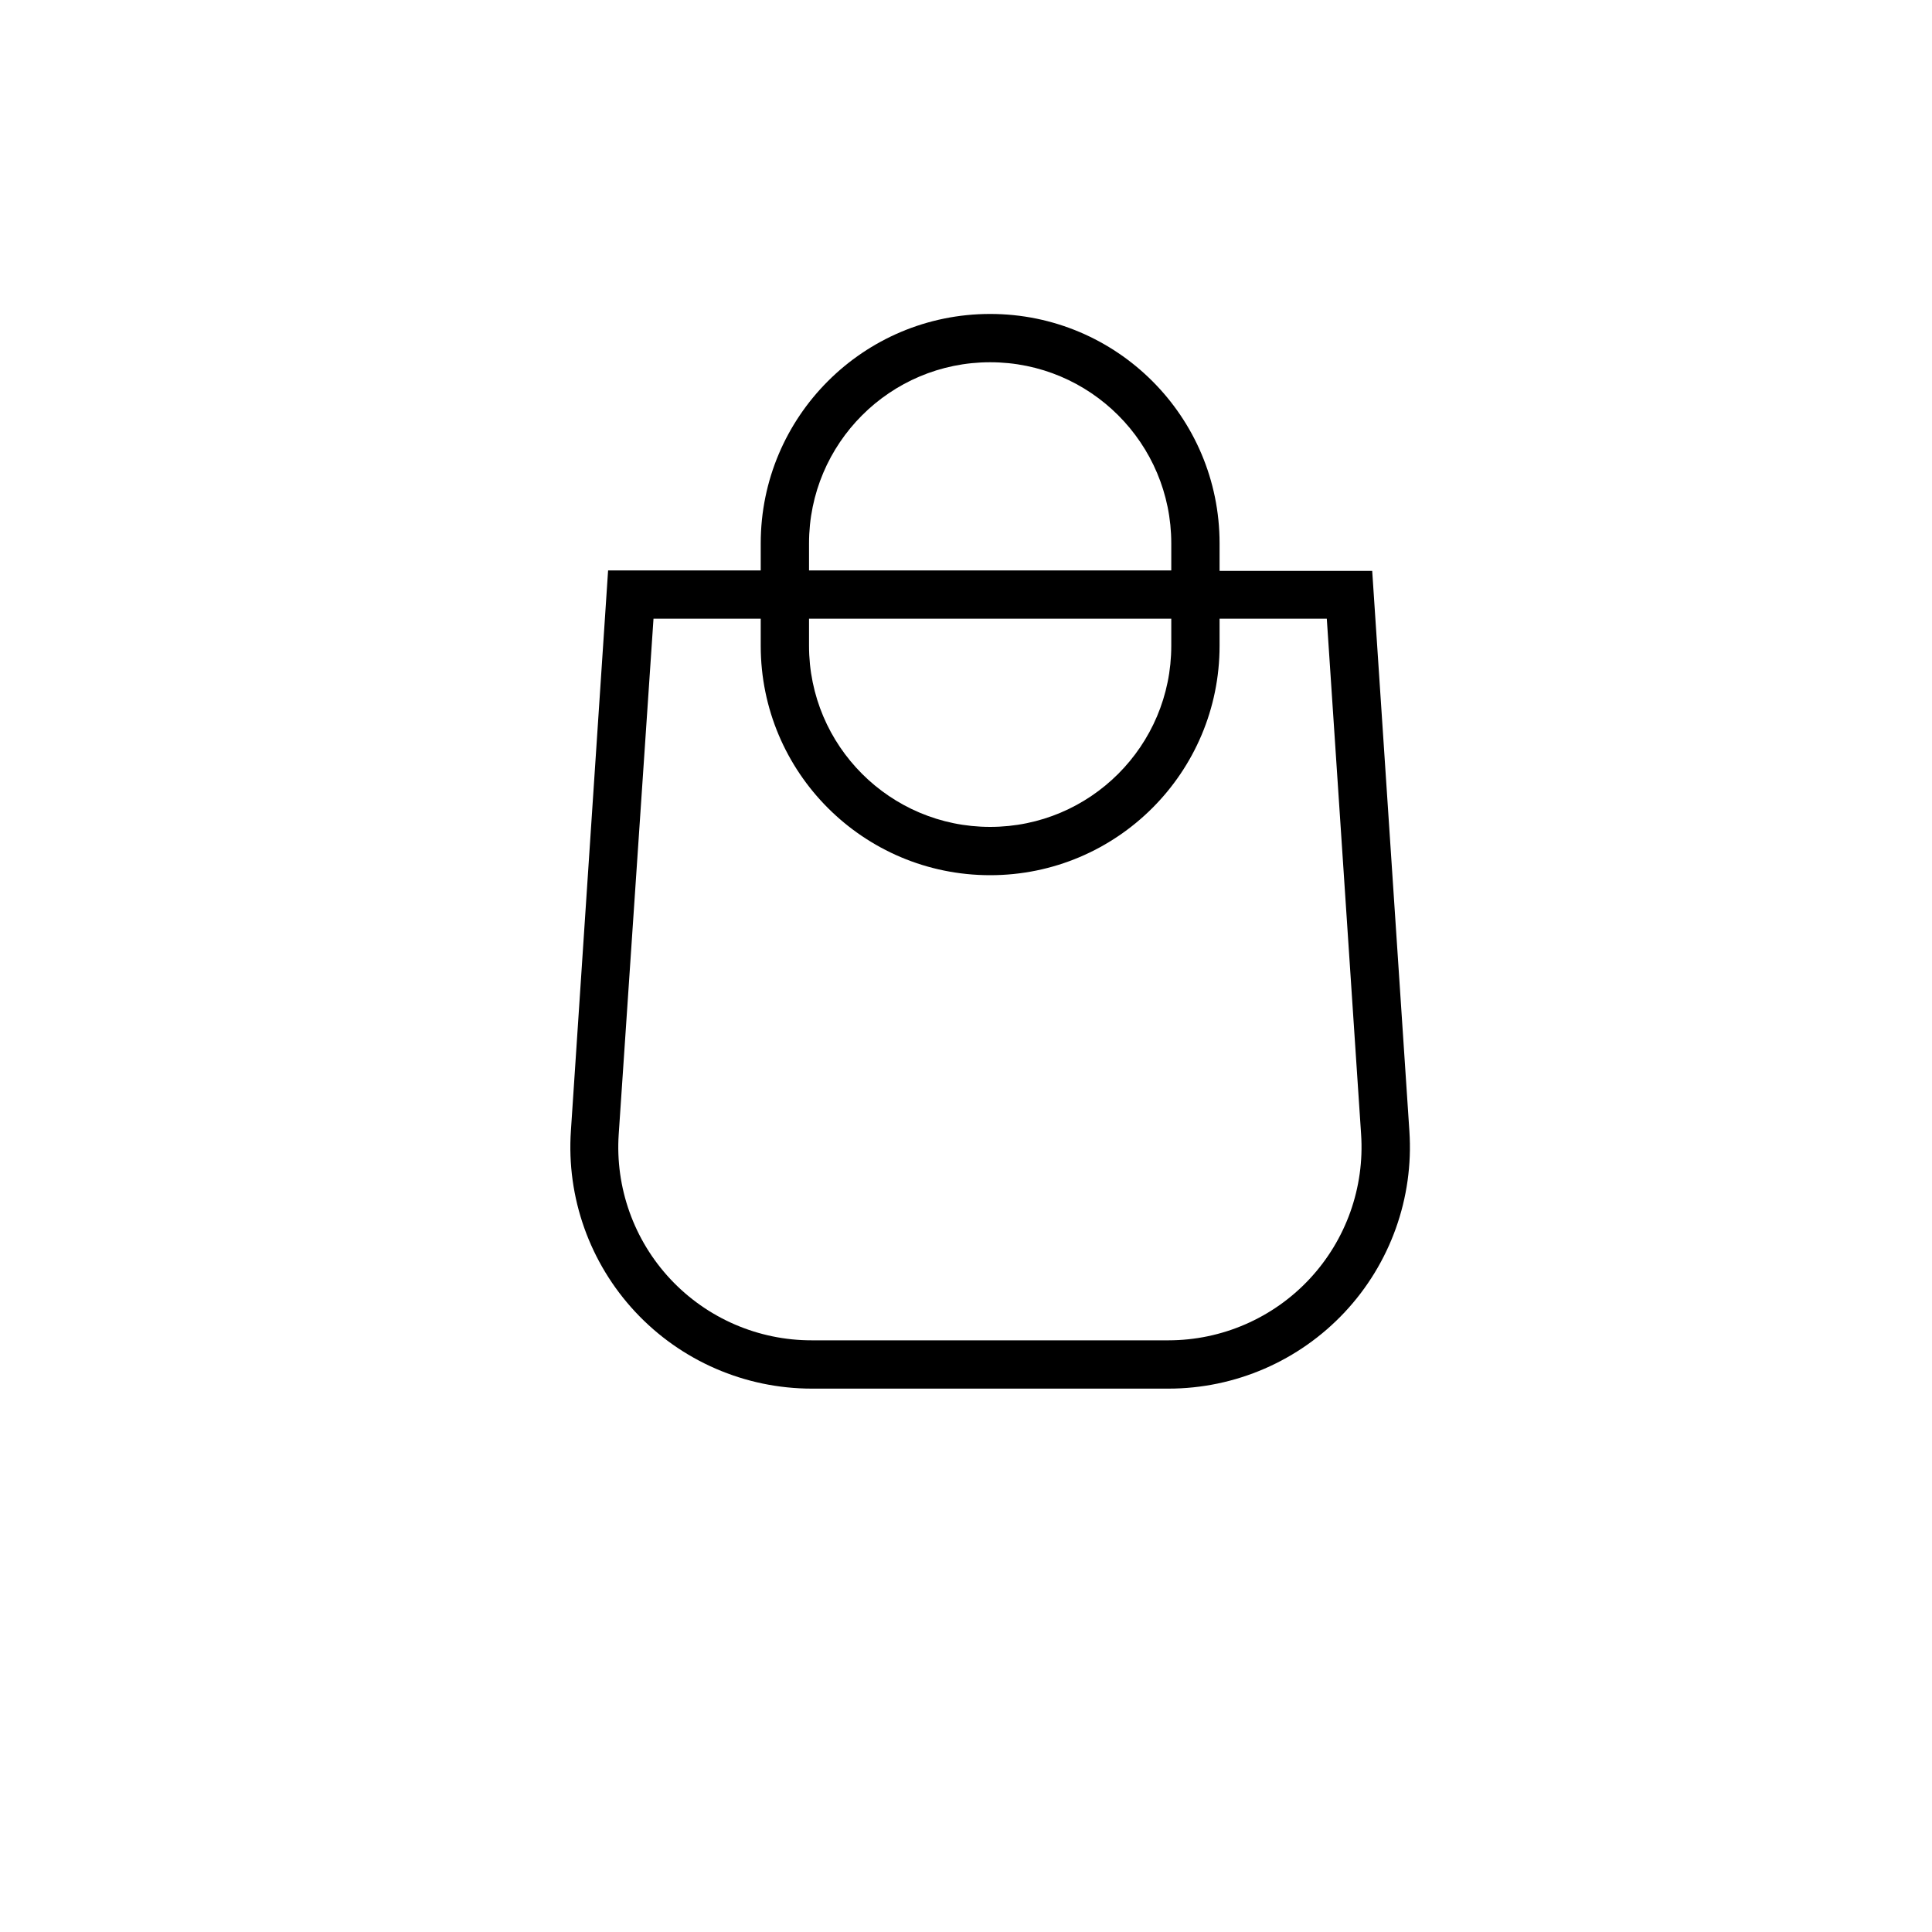
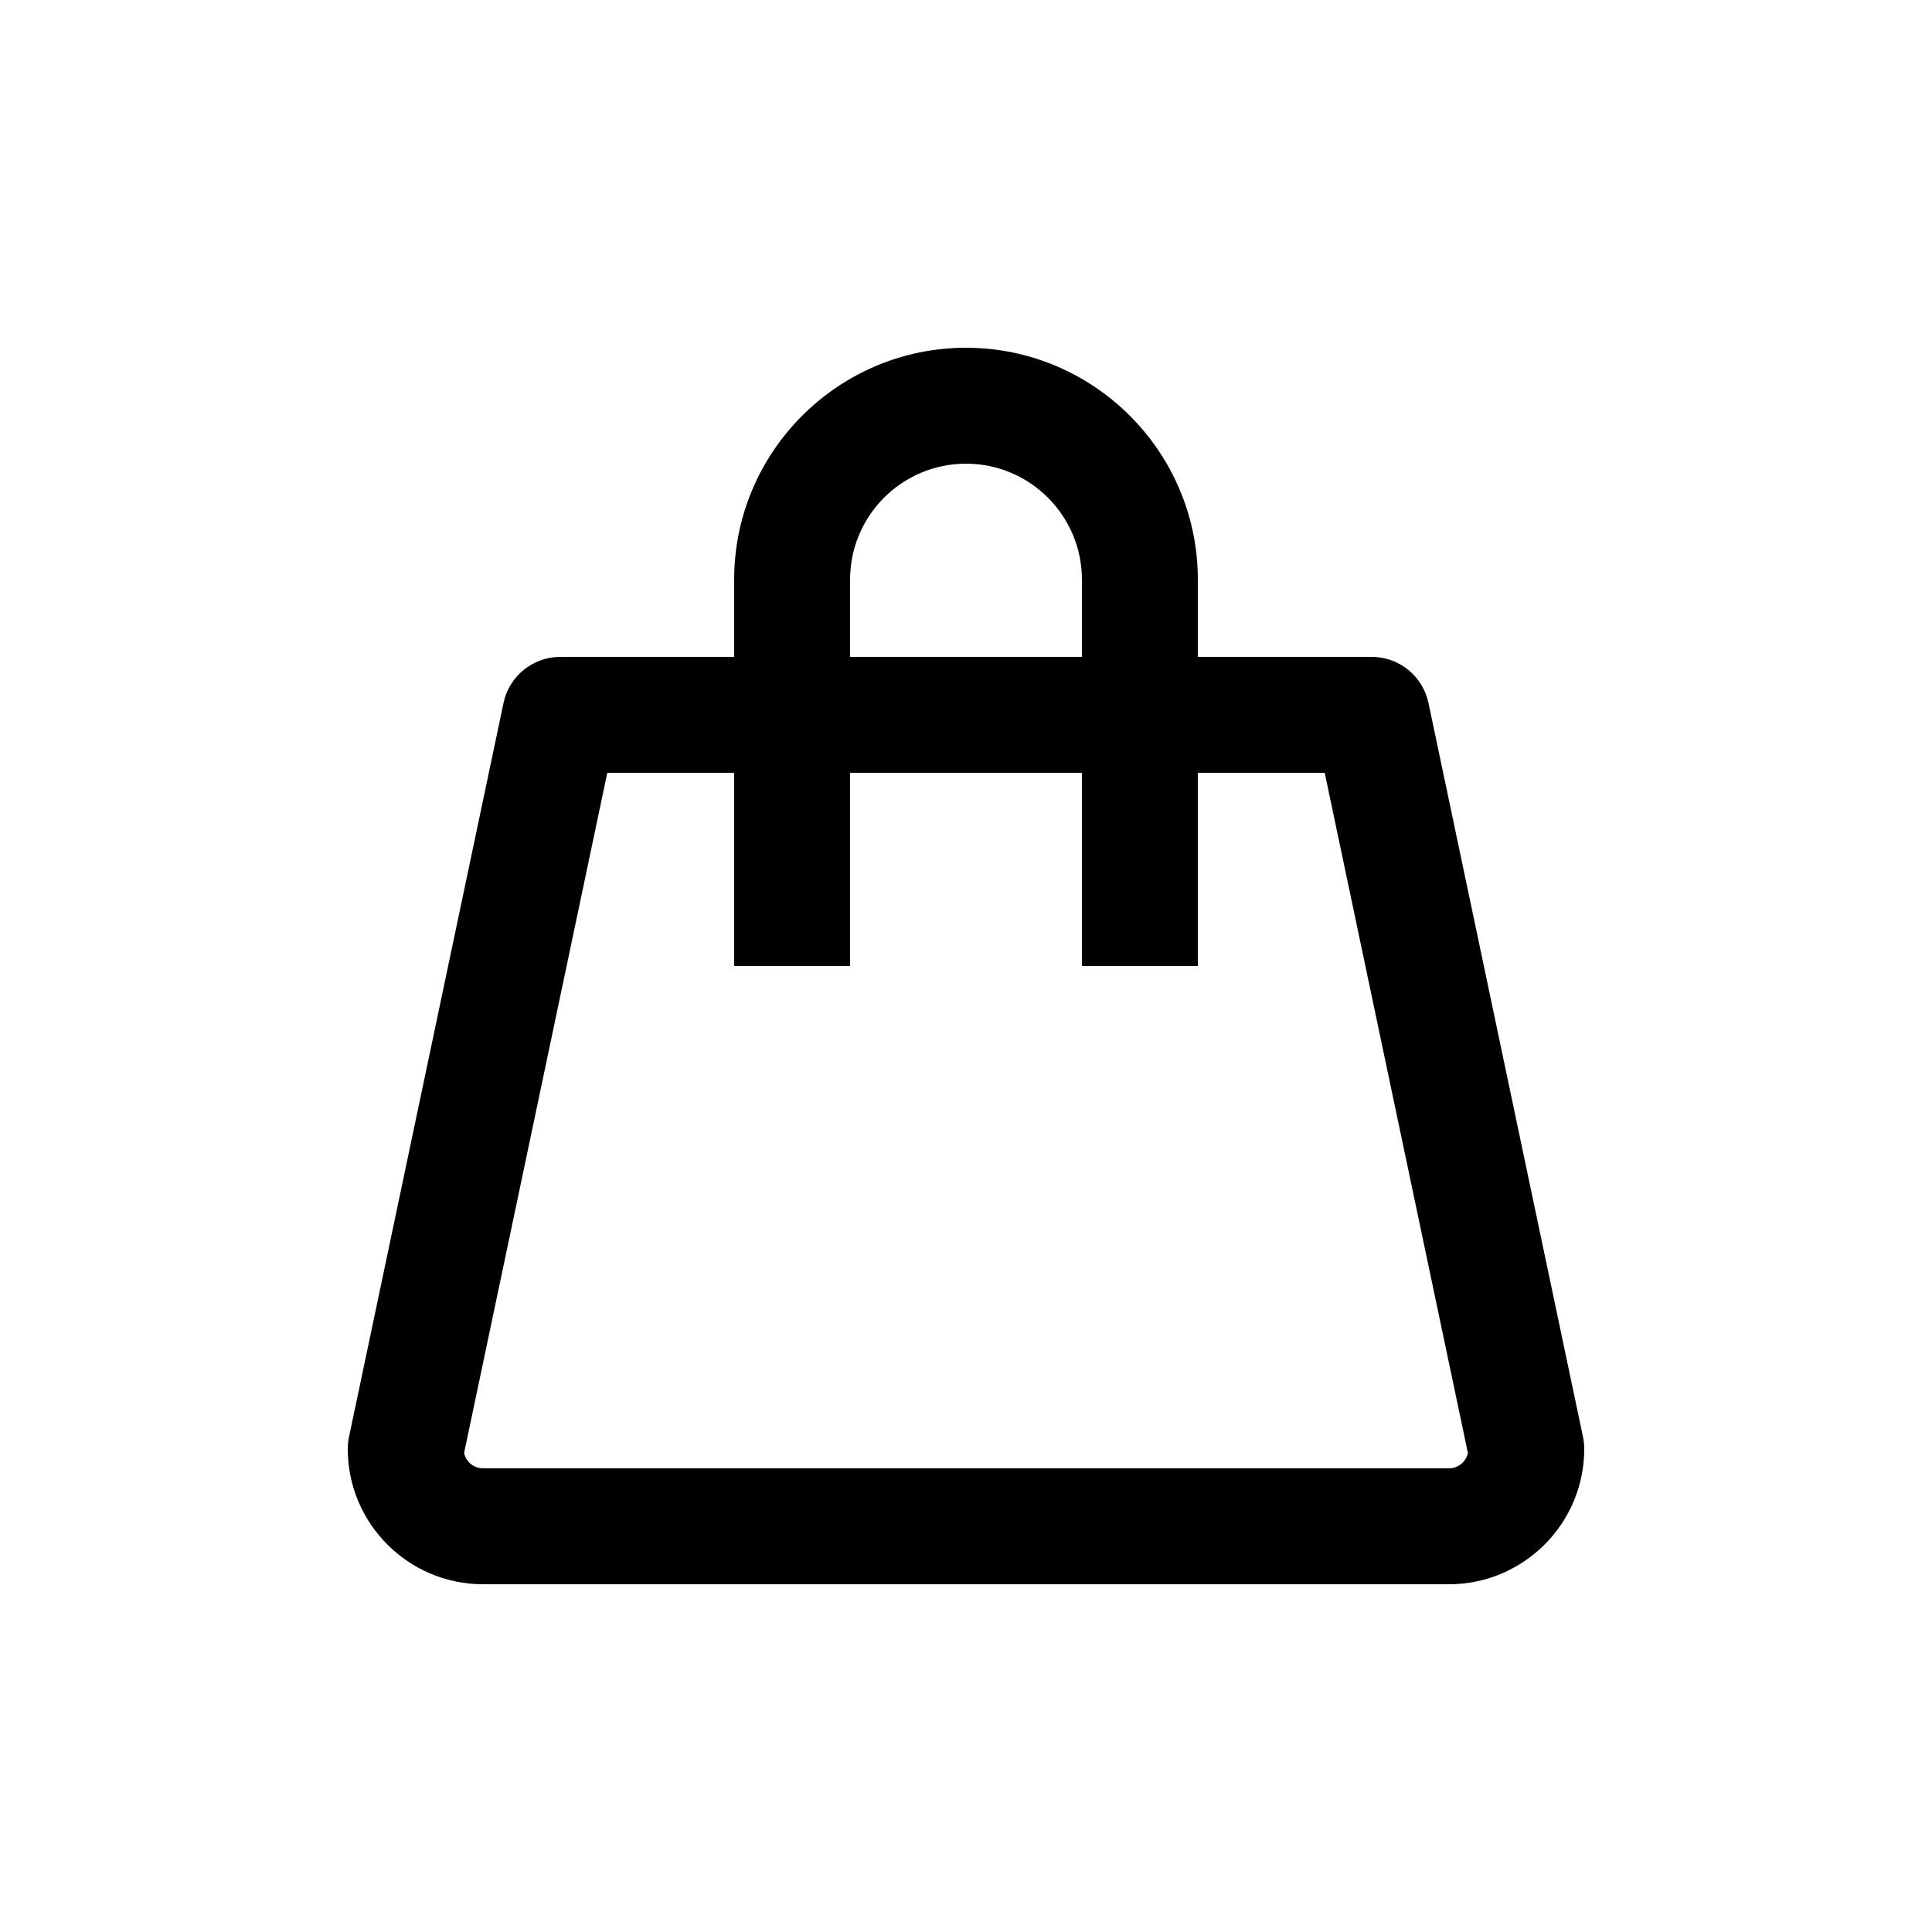
- <svg xmlns="http://www.w3.org/2000/svg" fill="none" class="icon icon-cart" viewBox="0 0 40 40">
-   <path fill="currentColor" fill-rule="evenodd" d="M20.5 6.5a4.75 4.75 0 0 0-4.75 4.75v.56h-3.16l-.77 11.6a5 5 0 0 0 4.99 5.34h7.38a5 5 0 0 0 4.99-5.33l-.77-11.6h-3.16v-.57A4.75 4.75 0 0 0 20.5 6.5m3.75 5.31v-.56a3.75 3.75 0 1 0-7.5 0v.56zm-7.5 1h7.5v.56a3.75 3.75 0 1 1-7.5 0zm-1 0v.56a4.75 4.75 0 1 0 9.5 0v-.56h2.22l.71 10.67a4 4 0 0 1-3.99 4.27h-7.38a4 4 0 0 1-4-4.27l.72-10.67z" />
+ <svg xmlns="http://www.w3.org/2000/svg" width="24" height="24" viewBox="0 0 24 24" fill="none">
+   <path d="M19.665 17.852L17.745 8.732C17.674 8.399 17.381 8.16 17.04 8.16H14.88V7.2C14.88 5.612 13.588 4.32 12 4.32C10.412 4.32 9.12 5.612 9.12 7.2V8.16H6.96C6.619 8.16 6.325 8.399 6.255 8.732L4.335 17.852C4.325 17.9 4.32 17.95 4.32 18C4.32 18.926 5.074 19.68 6 19.68H18C18.926 19.68 19.68 18.926 19.68 18C19.68 17.95 19.675 17.9 19.665 17.852ZM10.56 7.2C10.56 6.406 11.206 5.76 12 5.76C12.794 5.76 13.44 6.406 13.44 7.2V8.16H10.56V7.2ZM18 18.24H6C5.885 18.24 5.788 18.158 5.765 18.05L7.544 9.6H9.12V12H10.56V9.6H13.44V12H14.88V9.6H16.456L18.235 18.05C18.212 18.158 18.115 18.24 18 18.24Z" fill="black" />
</svg>
